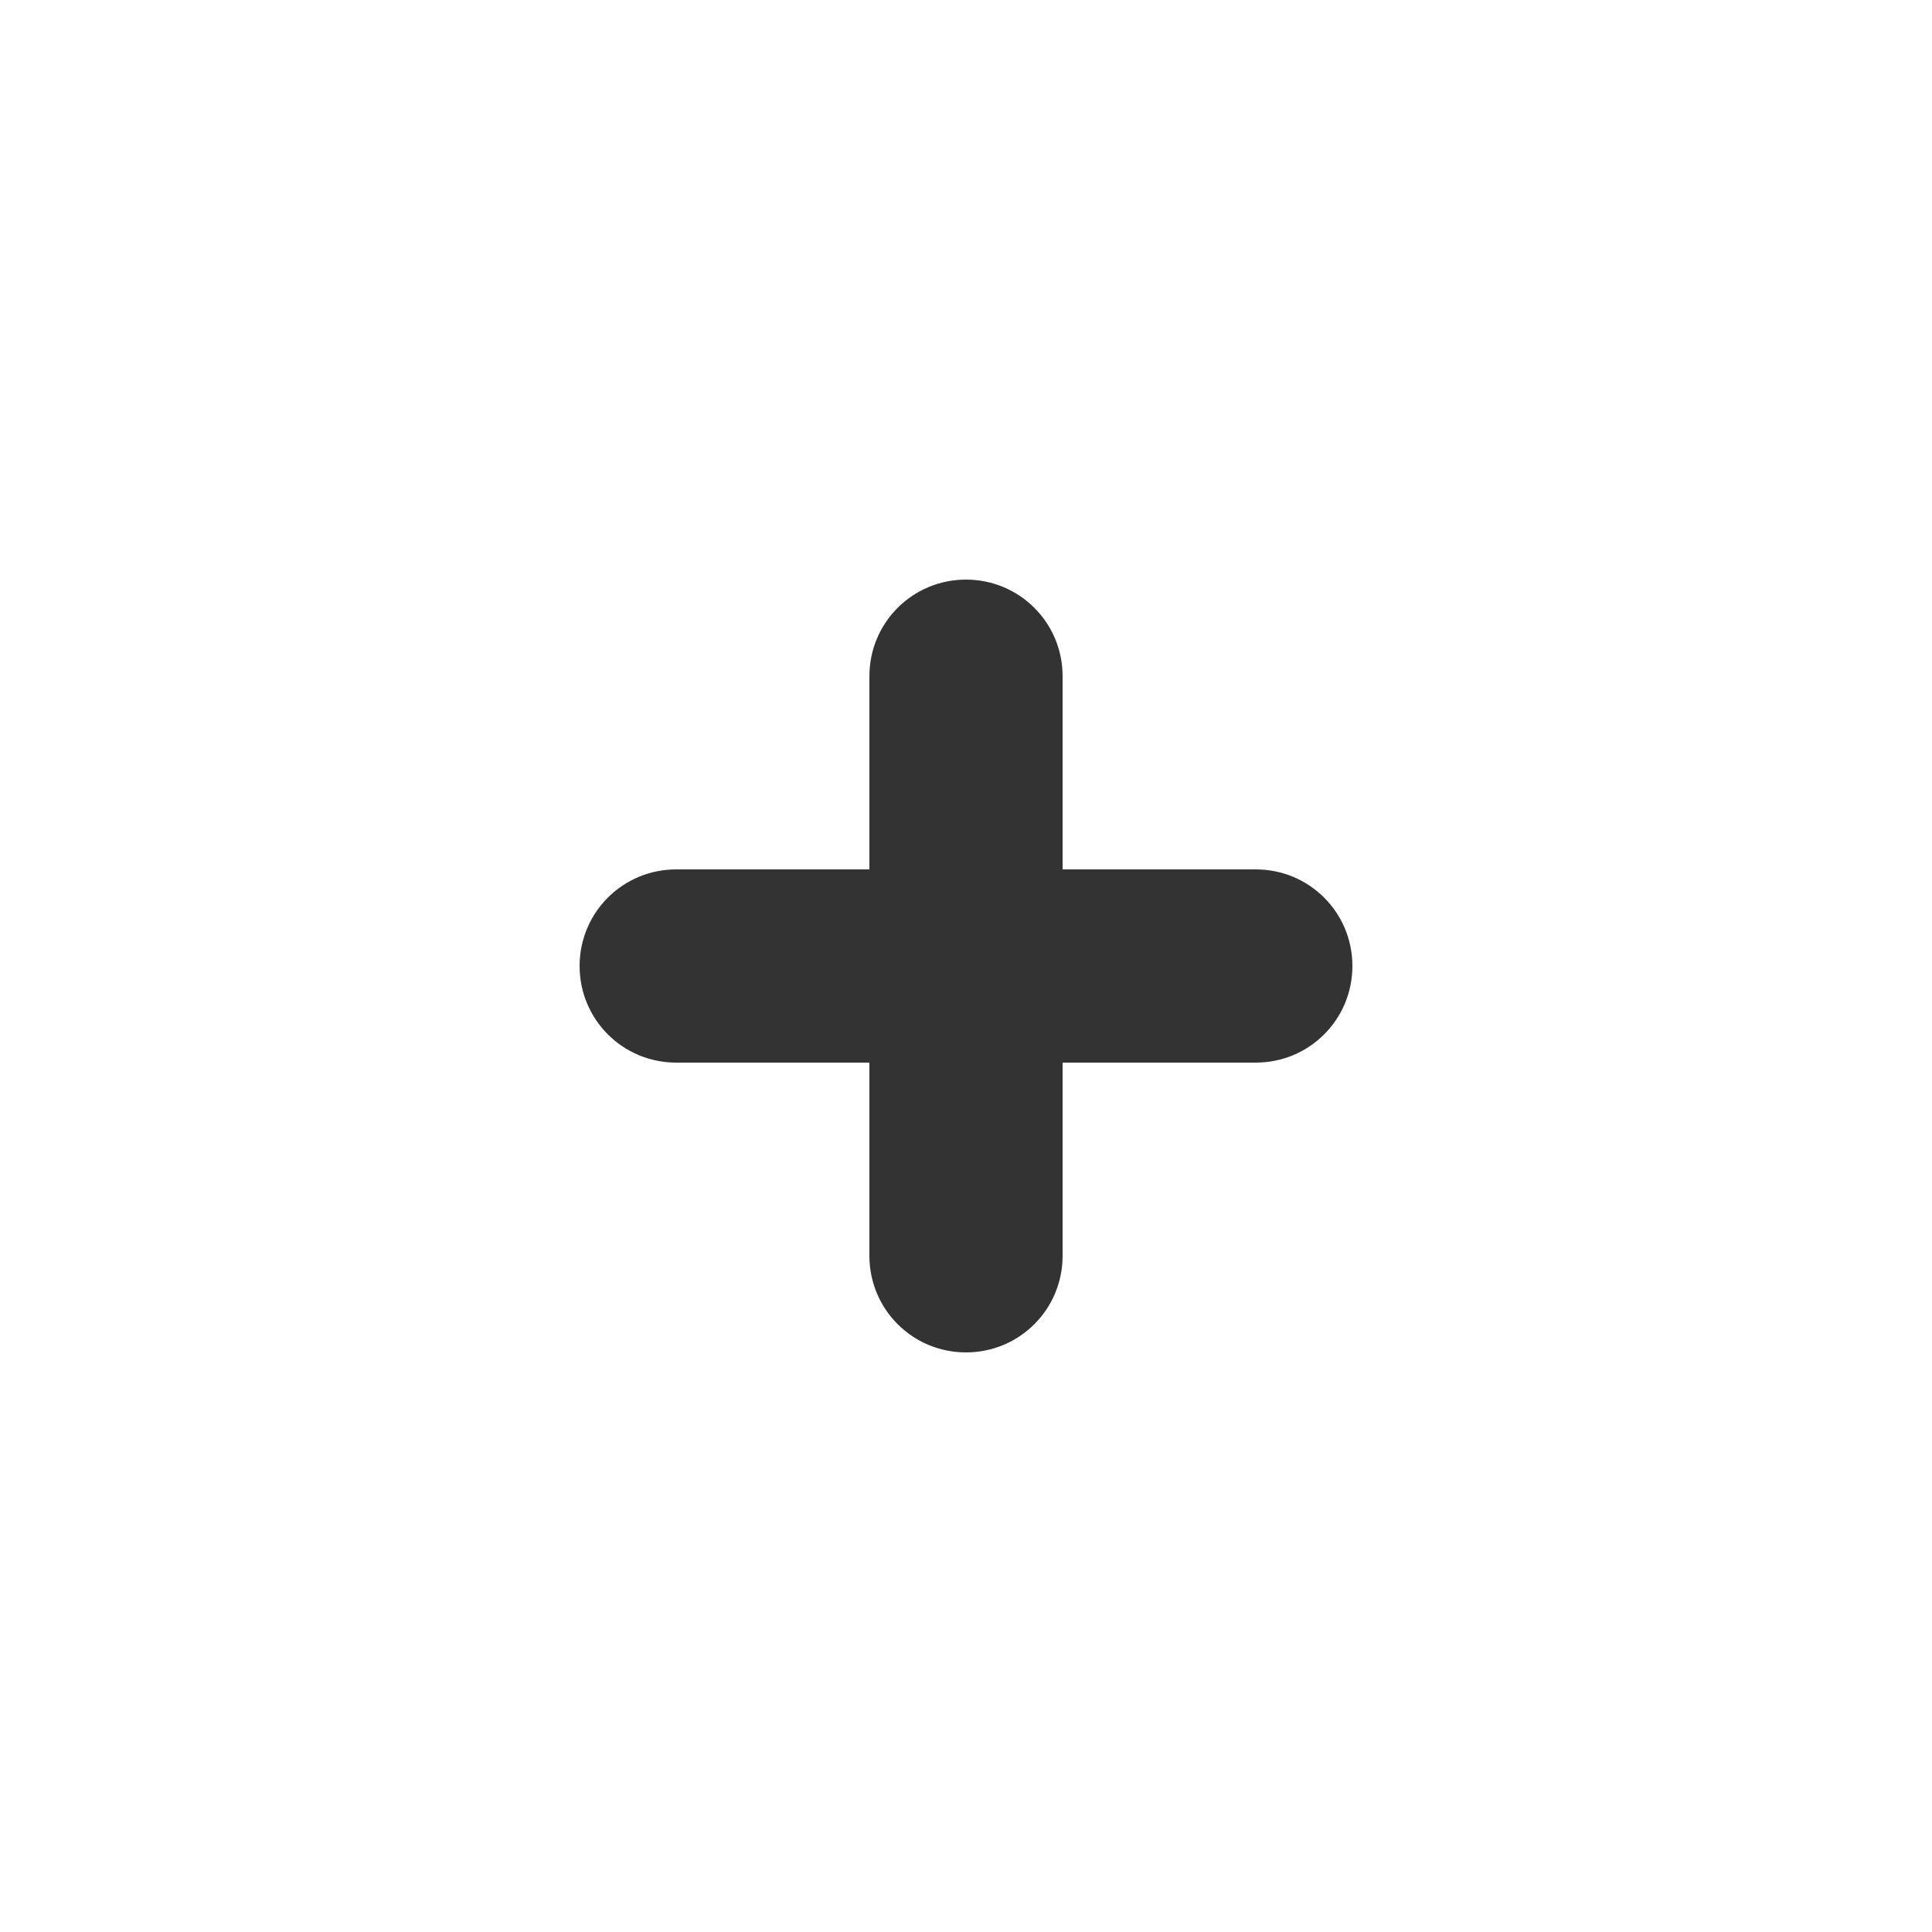
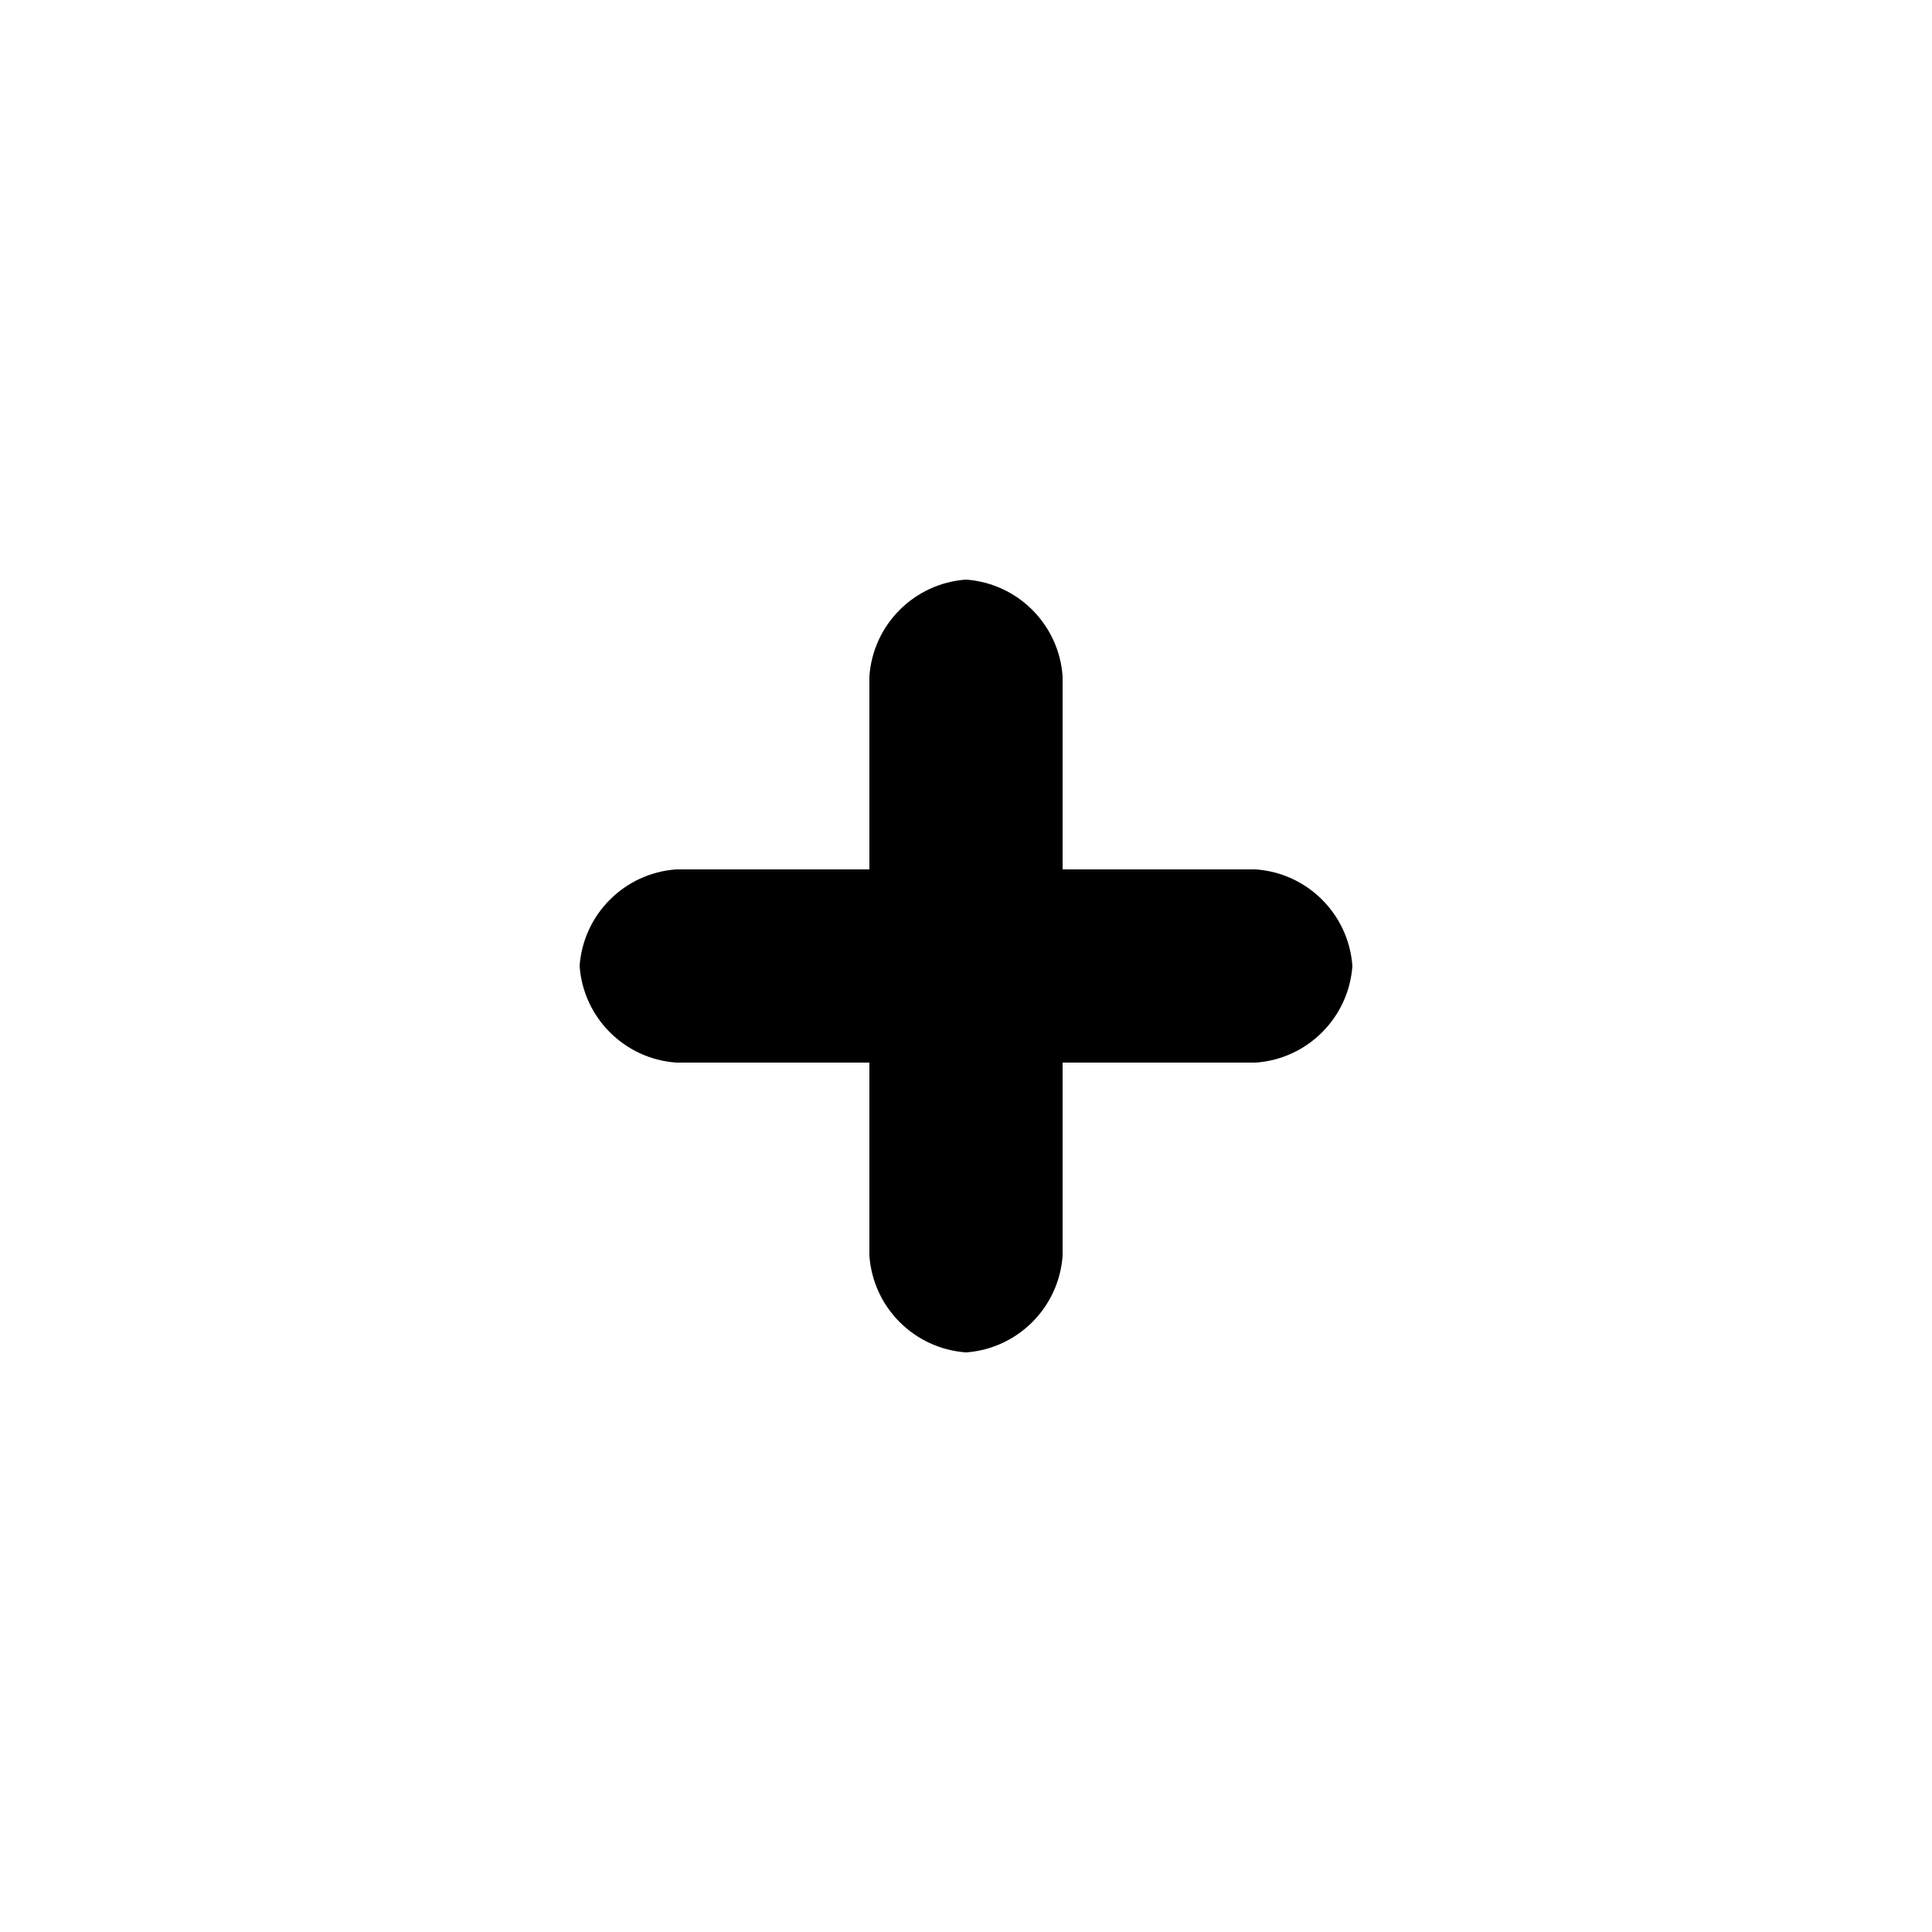
<svg xmlns="http://www.w3.org/2000/svg" viewBox="0 0 20 20">
-   <path style="fill:#333333;" d="M 10 6 C 9.446 6 9 6.446 9 7 L 9 9 L 7 9 C 6.446 9 6 9.446 6 10 C 6 10.554 6.446 11 7 11 L 9 11 L 9 13 C 9 13.554 9.446 14 10 14 C 10.554 14 11 13.554 11 13 L 11 11 L 13 11 C 13.554 11 14 10.554 14 10 C 14 9.446 13.554 9 13 9 L 11 9 L 11 7 C 11 6.446 10.554 6 10 6 z" />
+   <path d="M10 6a1.08 1.08 0 0 0-1 1v2H7a1.08 1.08 0 0 0-1 1 1.08 1.08 0 0 0 1 1h2v2a1.08 1.08 0 0 0 1 1 1.08 1.08 0 0 0 1-1v-2h2a1.08 1.08 0 0 0 1-1 1.08 1.08 0 0 0-1-1h-2V7a1.08 1.08 0 0 0-1-1z" />
</svg>
